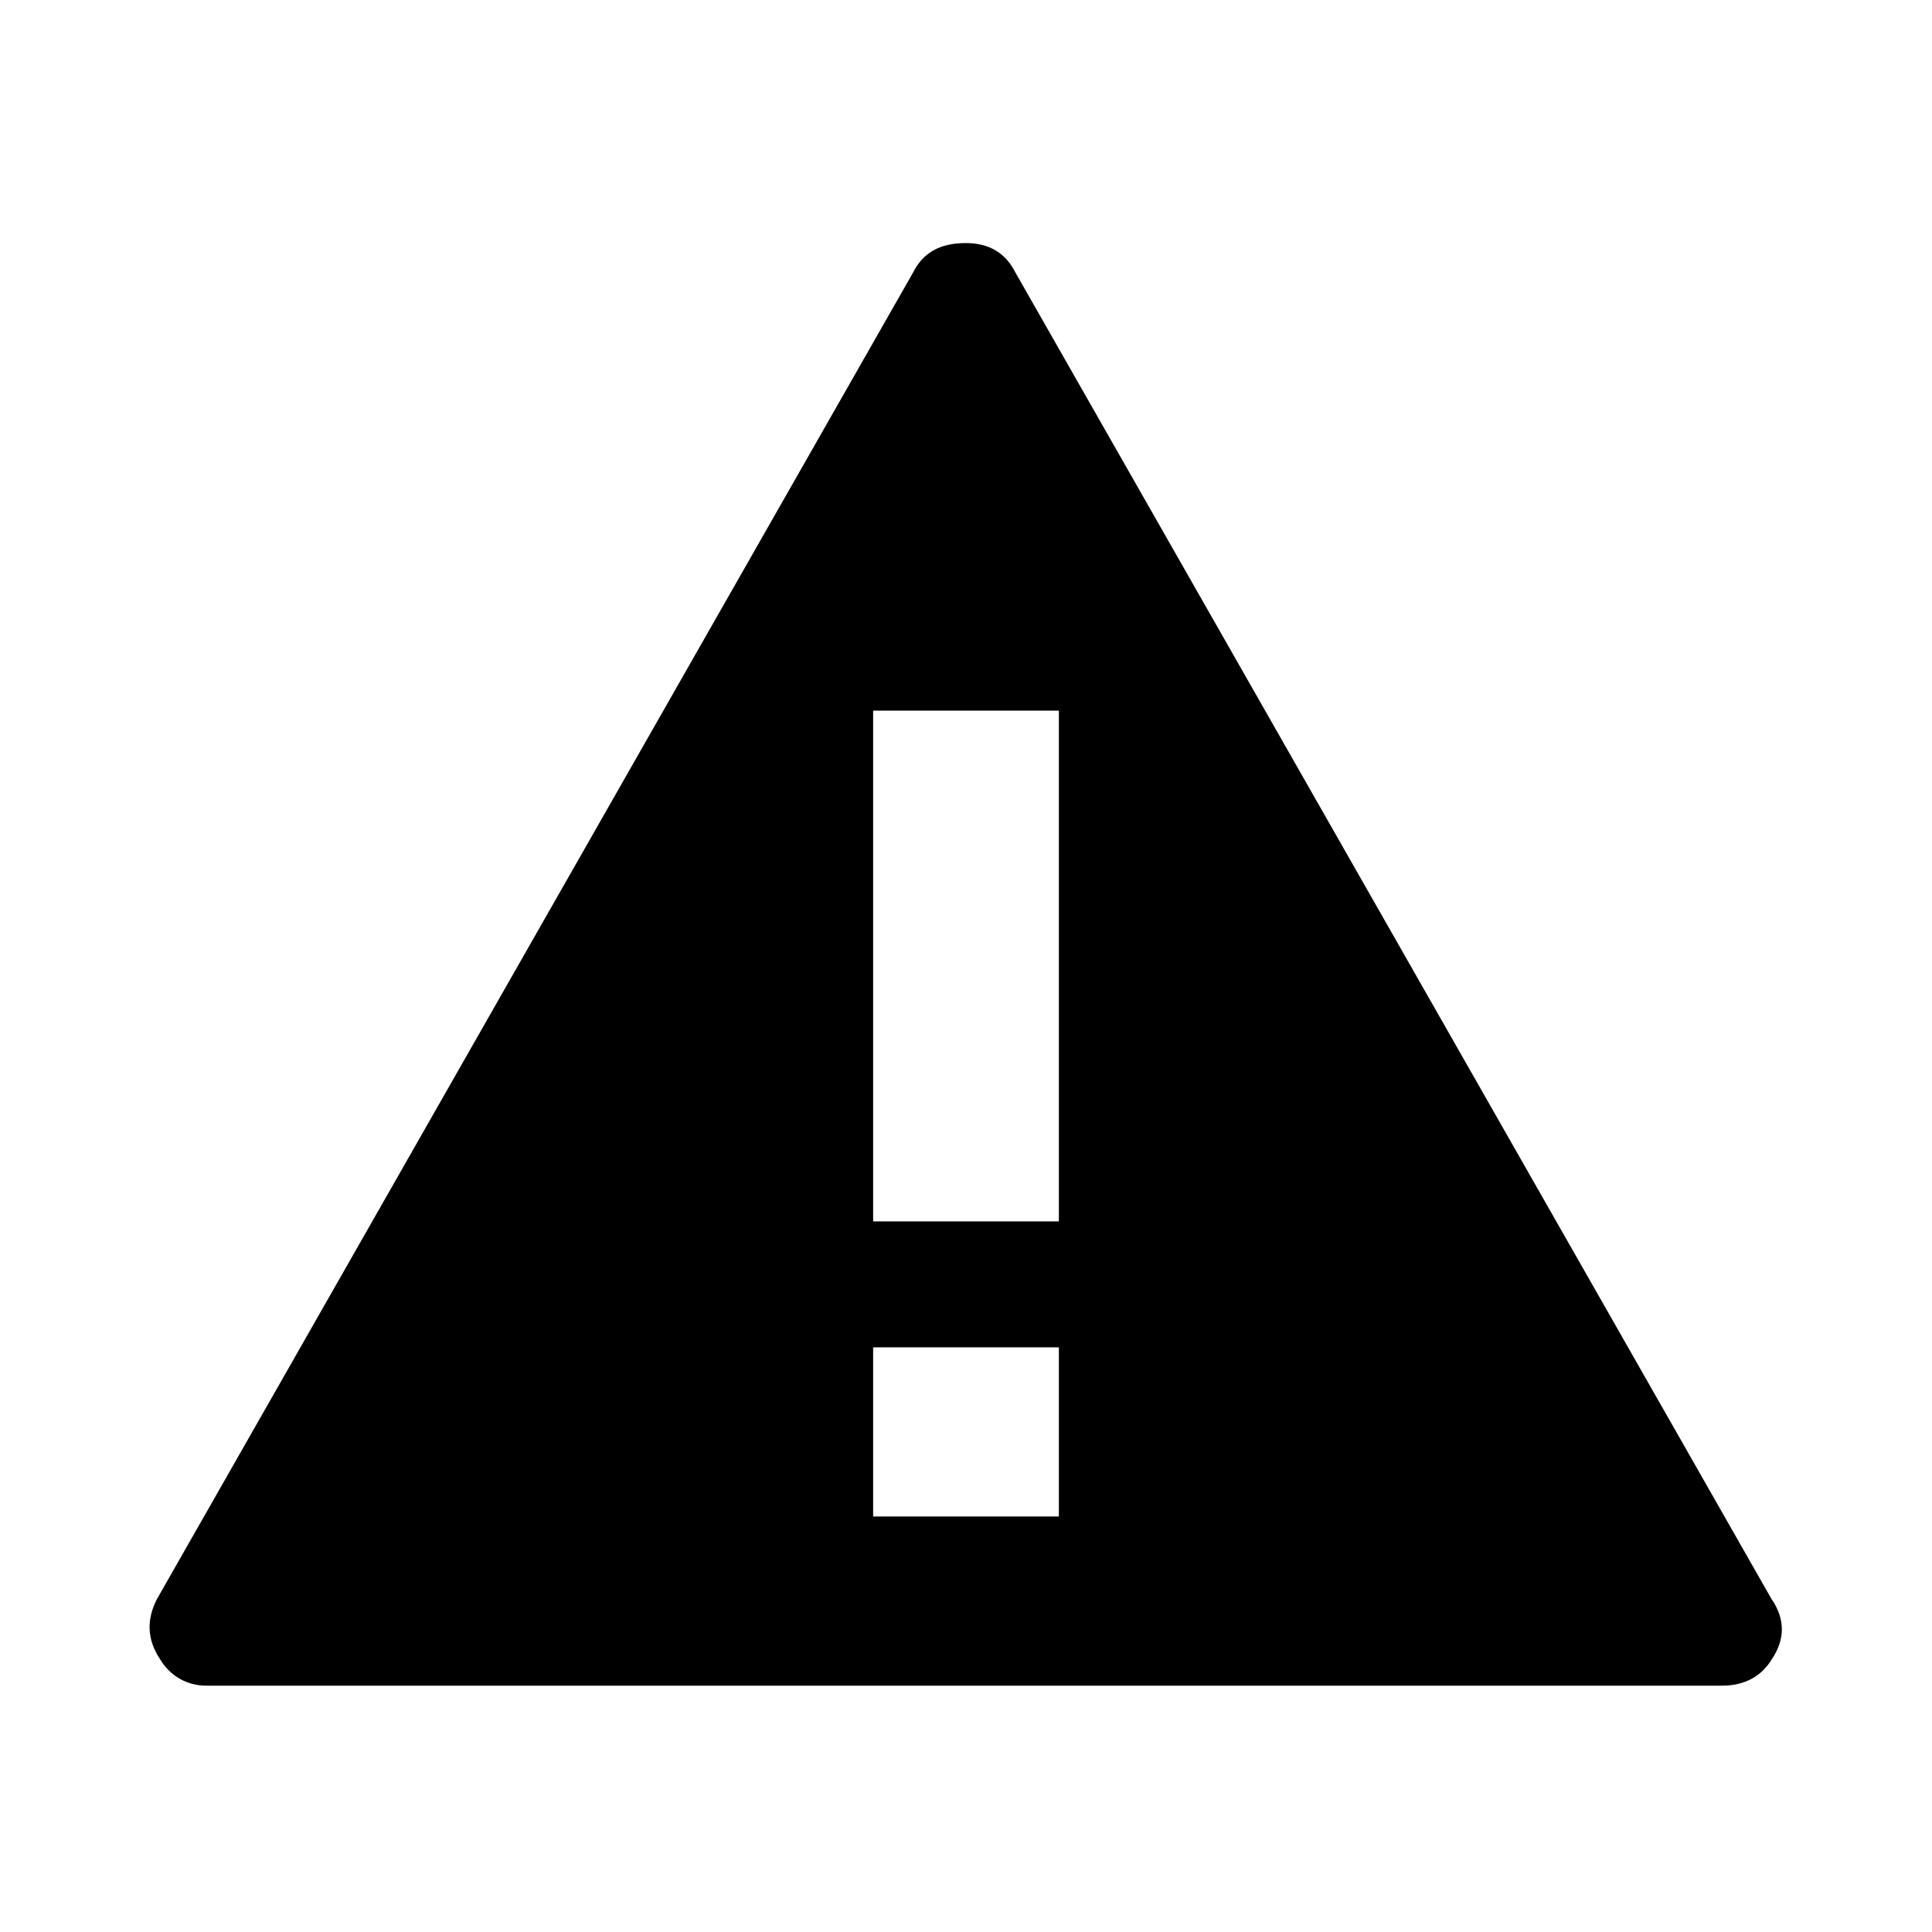
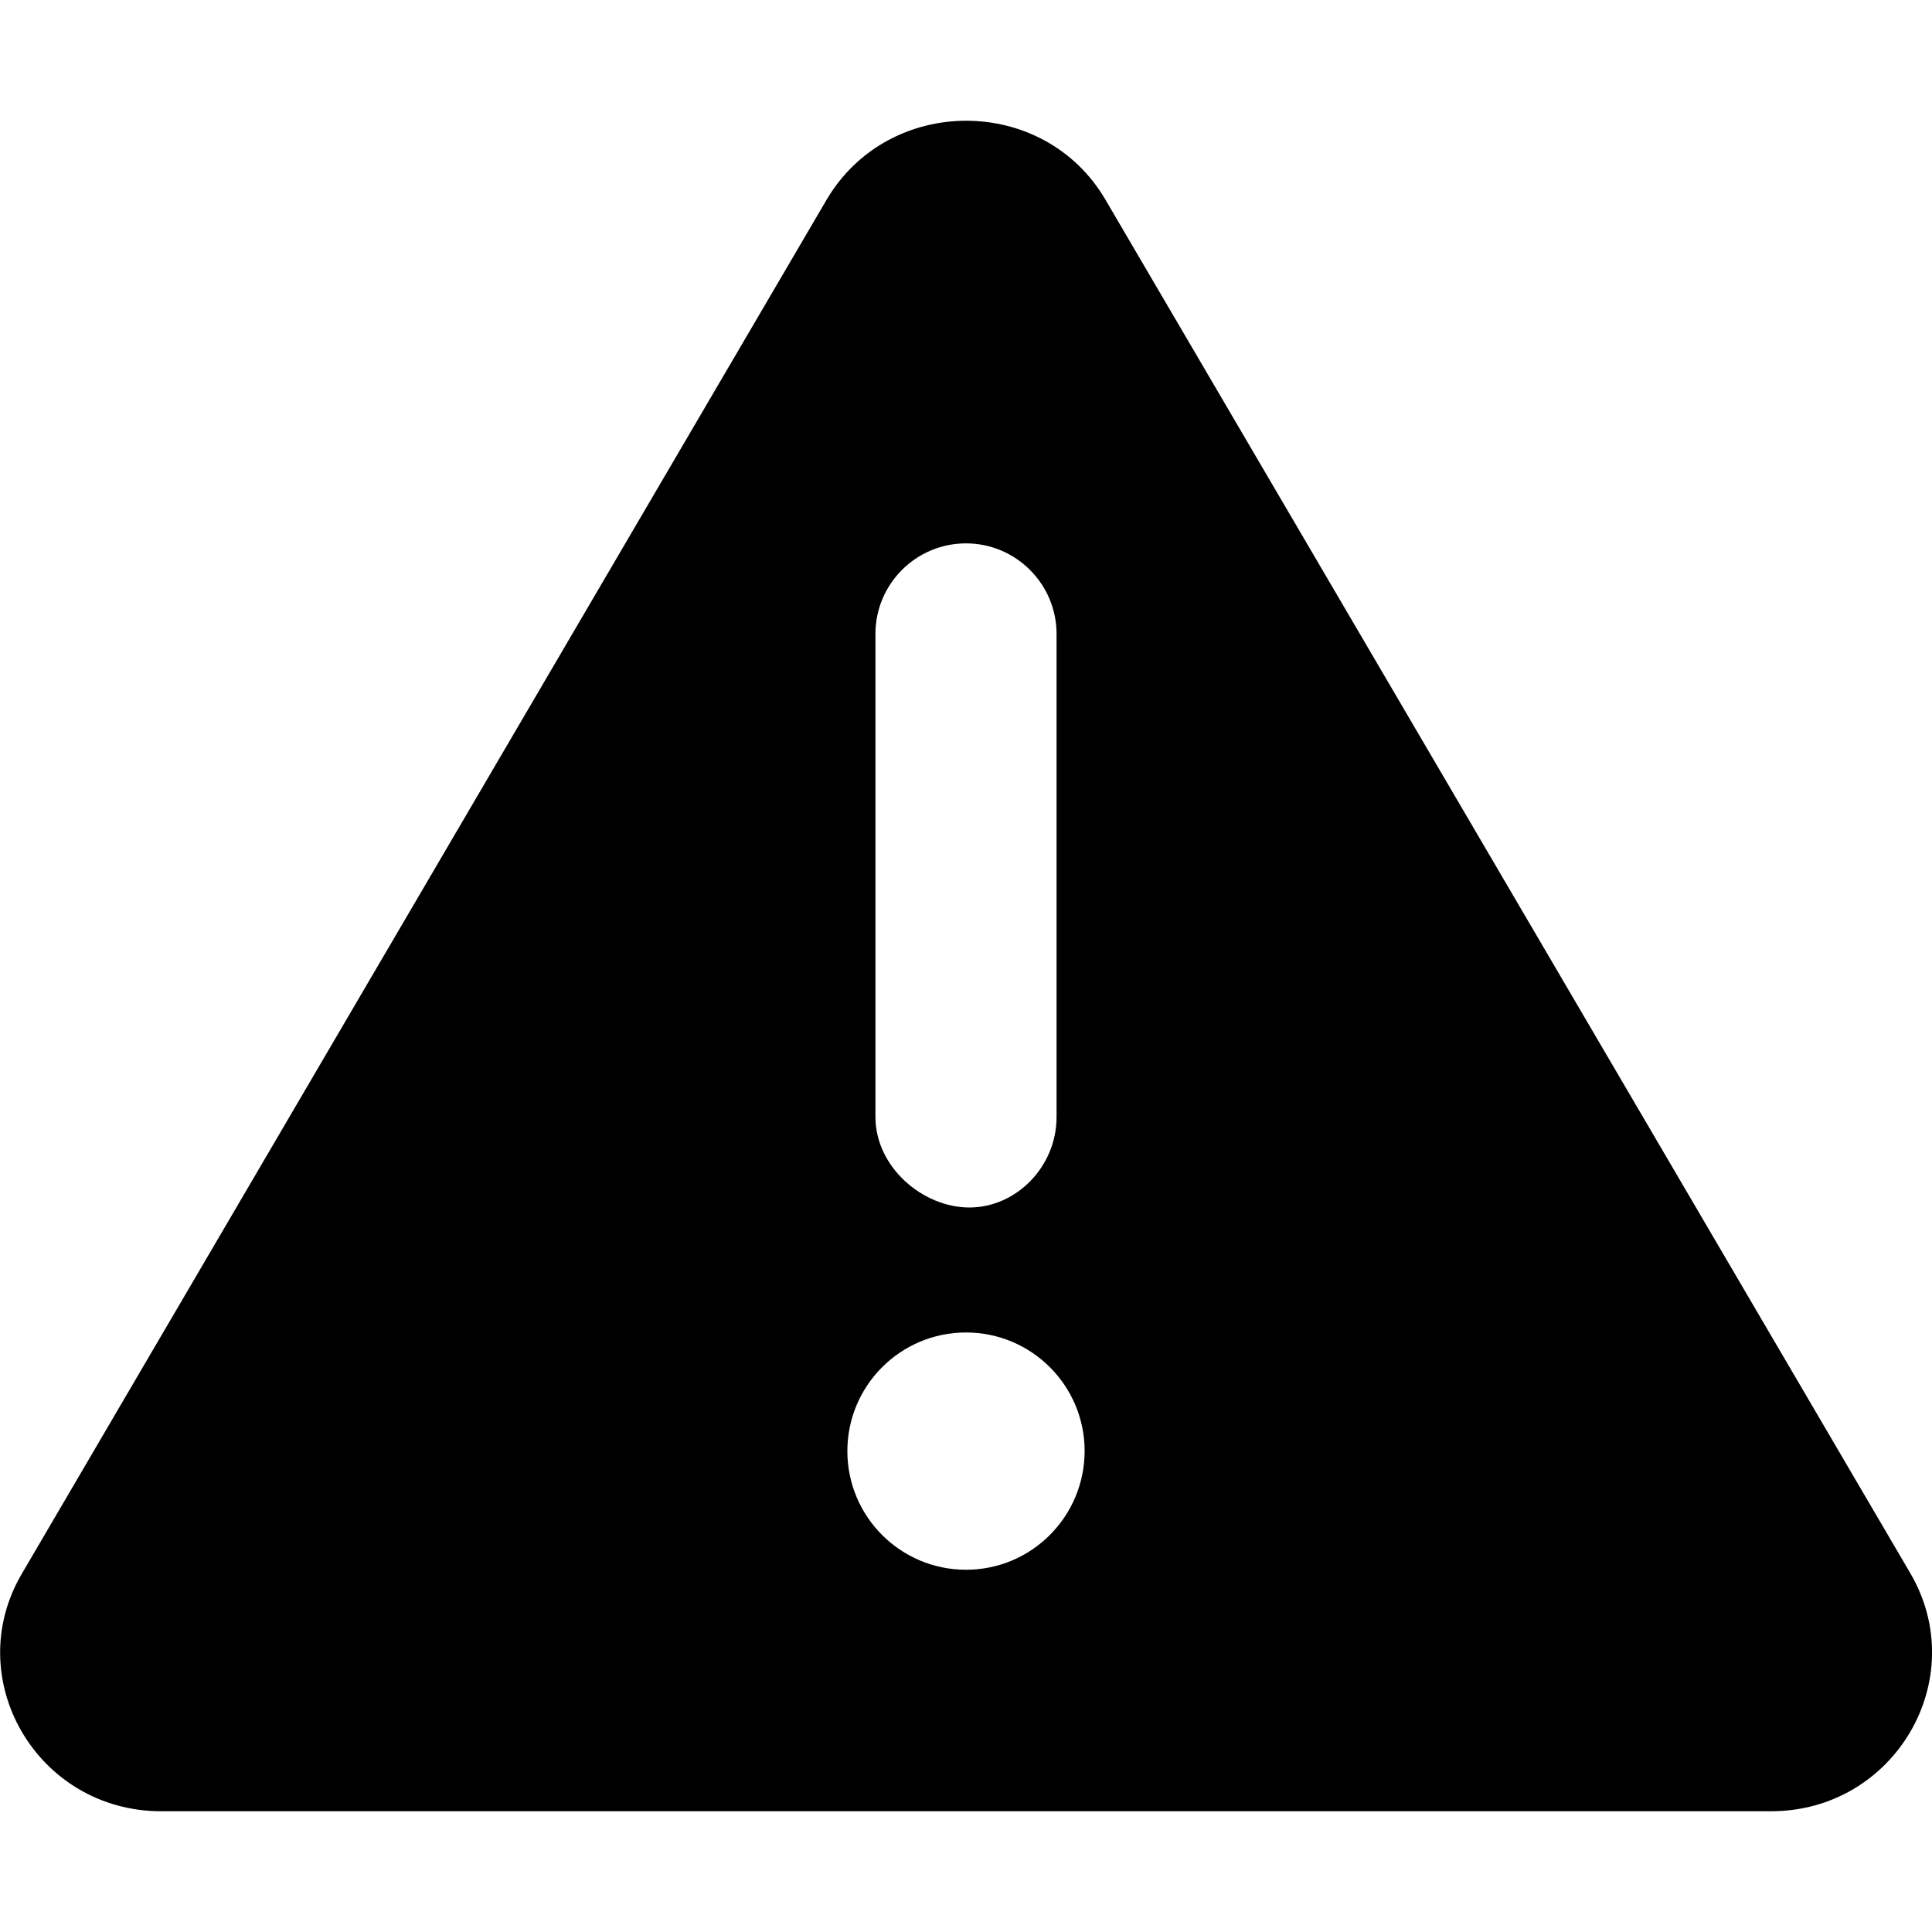
- <svg id="icon-warning" viewBox="0 0 16 16">
-   <path d="M14.674 13.246c0.11 0.165 0.11 0.33 0 0.494-0.082 0.137-0.22 0.22-0.412 0.22 0 0-12.552 0-12.552 0-0.165 0-0.302-0.082-0.385-0.22-0.11-0.165-0.11-0.33-0.027-0.494 0 0 6.262-10.986 6.262-10.986 0.082-0.165 0.22-0.247 0.439-0.247 0.192 0 0.33 0.082 0.412 0.247 0 0 6.262 10.986 6.262 10.986zM8.769 12.559c0 0 0-1.401 0-1.401s-1.538 0-1.538 0c0 0 0 1.401 0 1.401s1.538 0 1.538 0zM8.769 10.115c0 0 0-4.23 0-4.23s-1.538 0-1.538 0c0 0 0 4.23 0 4.23s1.538 0 1.538 0z" />
+ <svg id="icon-warning" viewBox="0 0 512 512">
+   <path d="M506.3 417 293 53c-16.33-28-57.54-28-73.98 0L5.82 417c-16.41 27.9 4.029 63 36.92 63h426.6c32.76 0 53.26-35 36.96-63zM232 168c0-13.25 10.75-24 24-24s24 10.8 24 24v128c0 13.25-10.75 24-23.1 24S232 309.3 232 296V168zm24 248c-17.36 0-31.44-14.08-31.44-31.44s14.07-31.44 31.44-31.44 31.44 14.08 31.44 31.44C287.4 401.9 273.4 416 256 416z" />
</svg>
